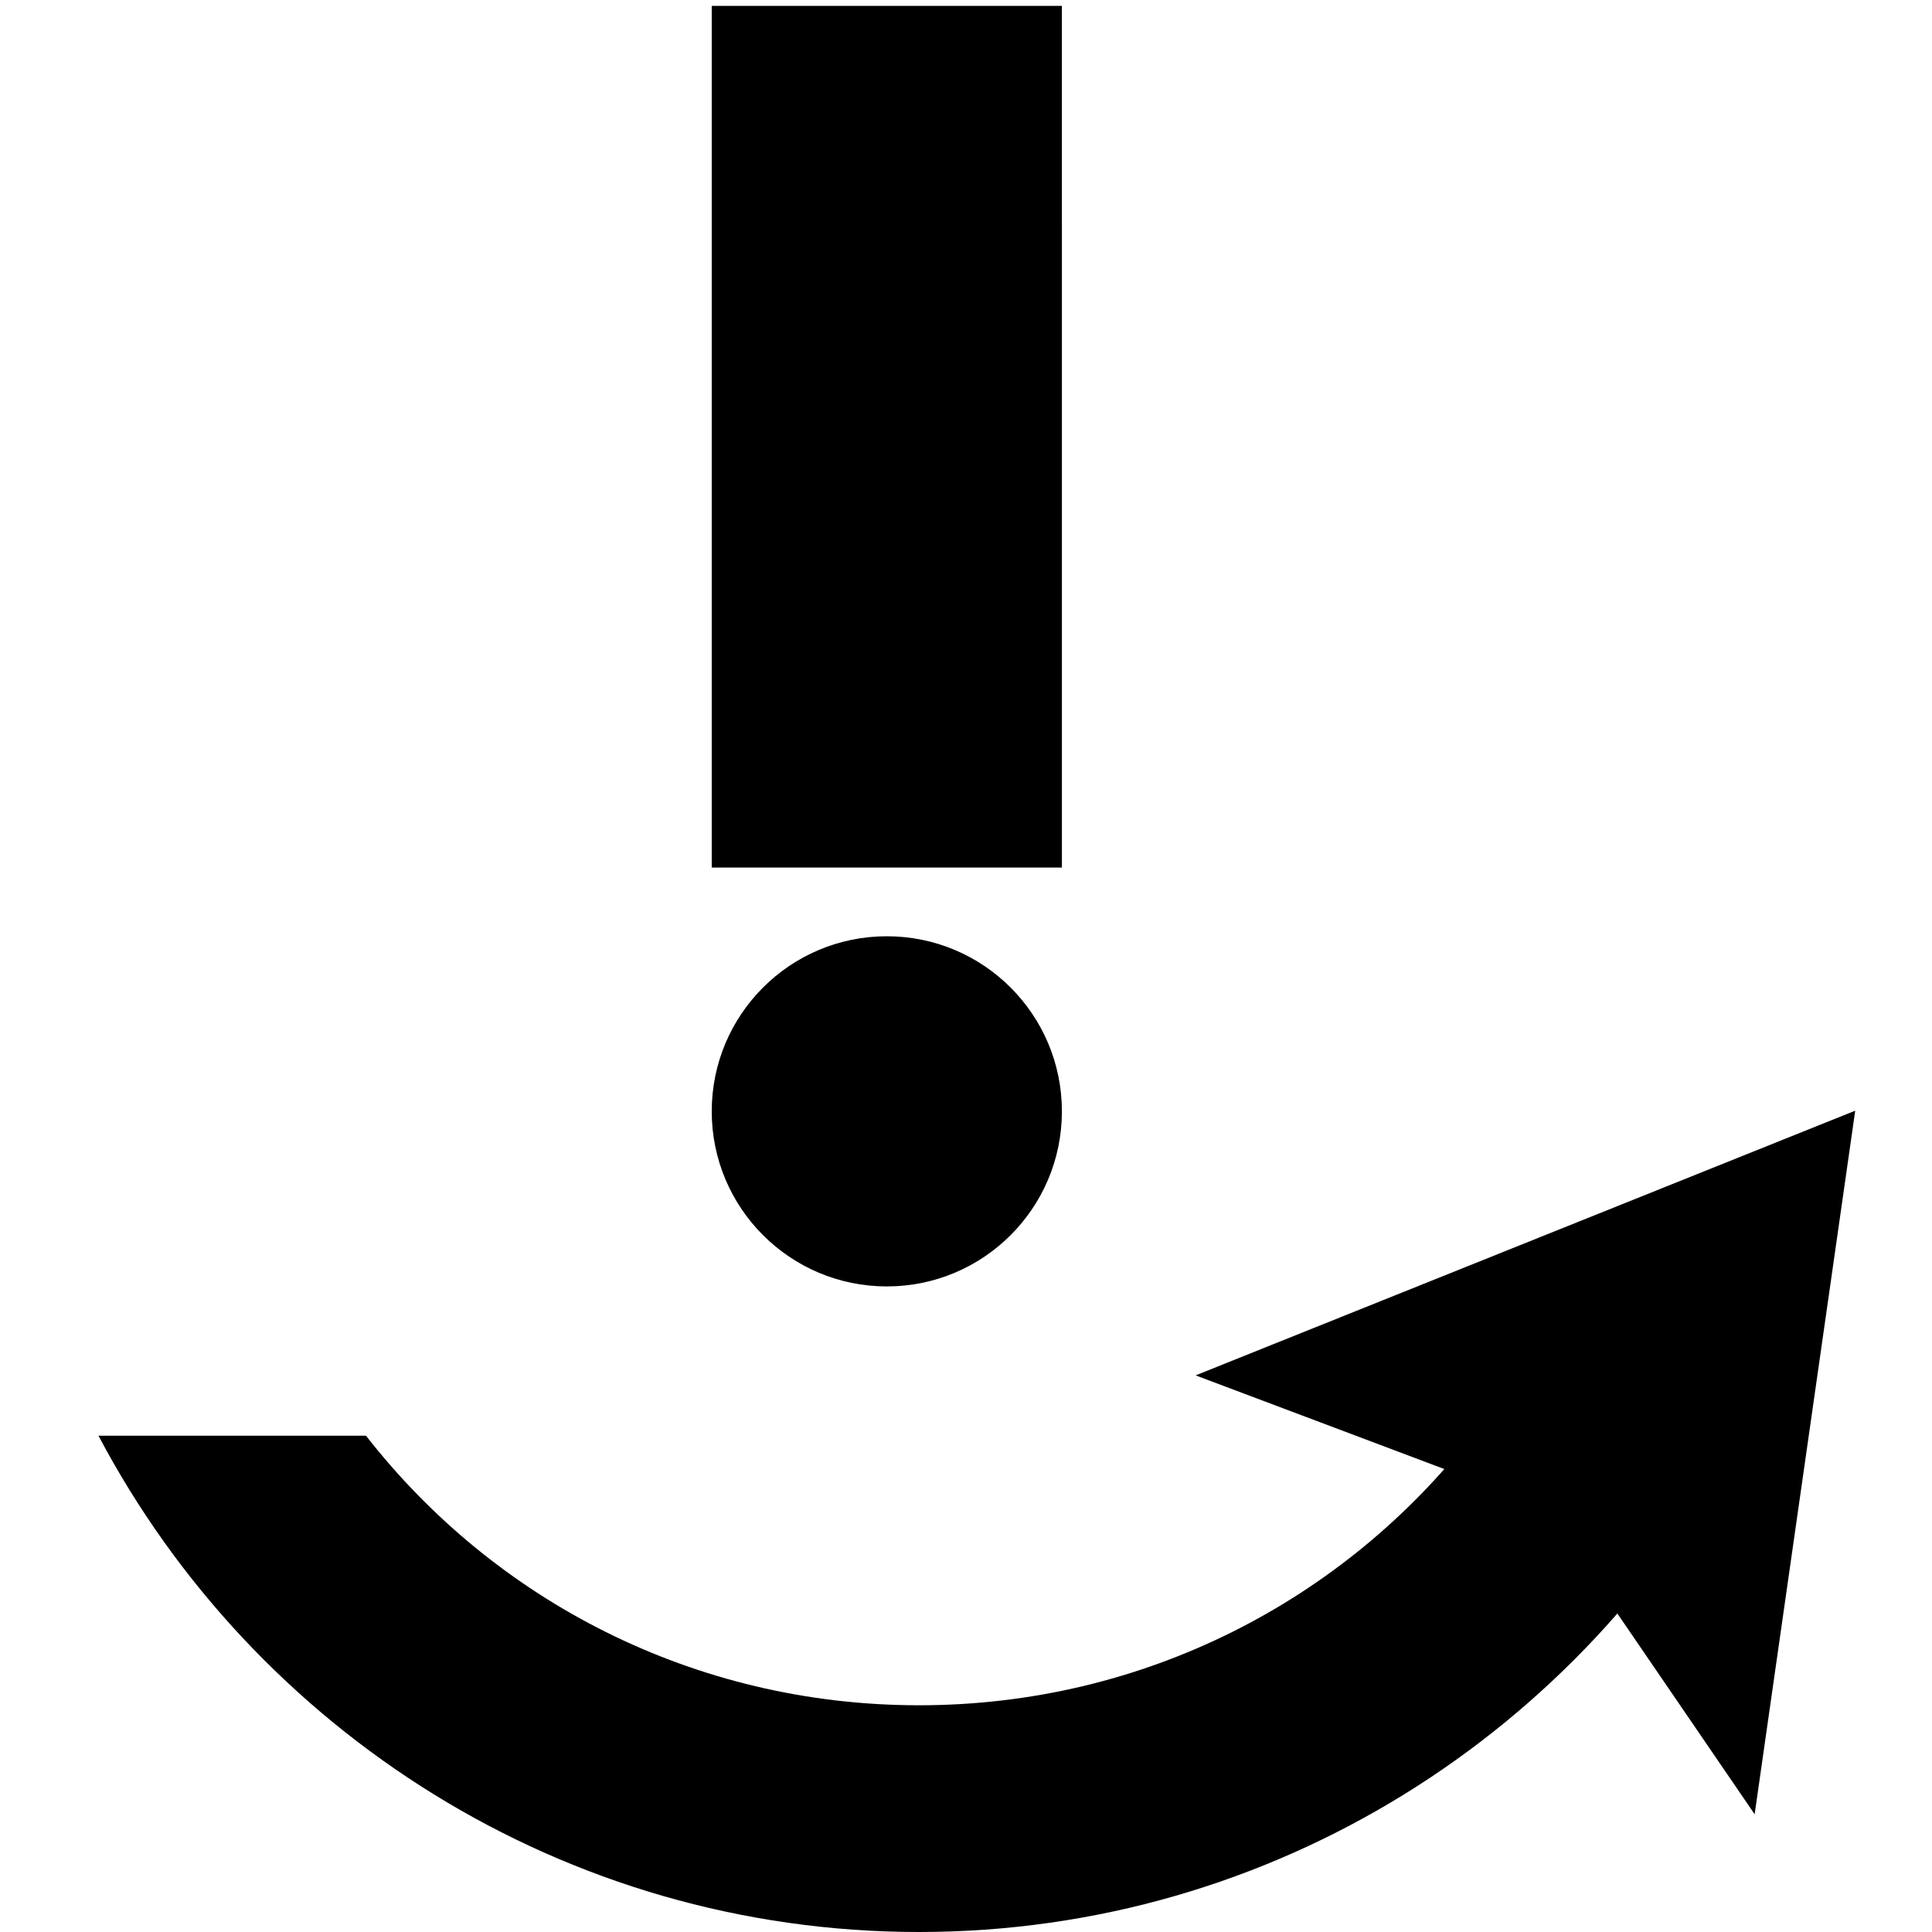
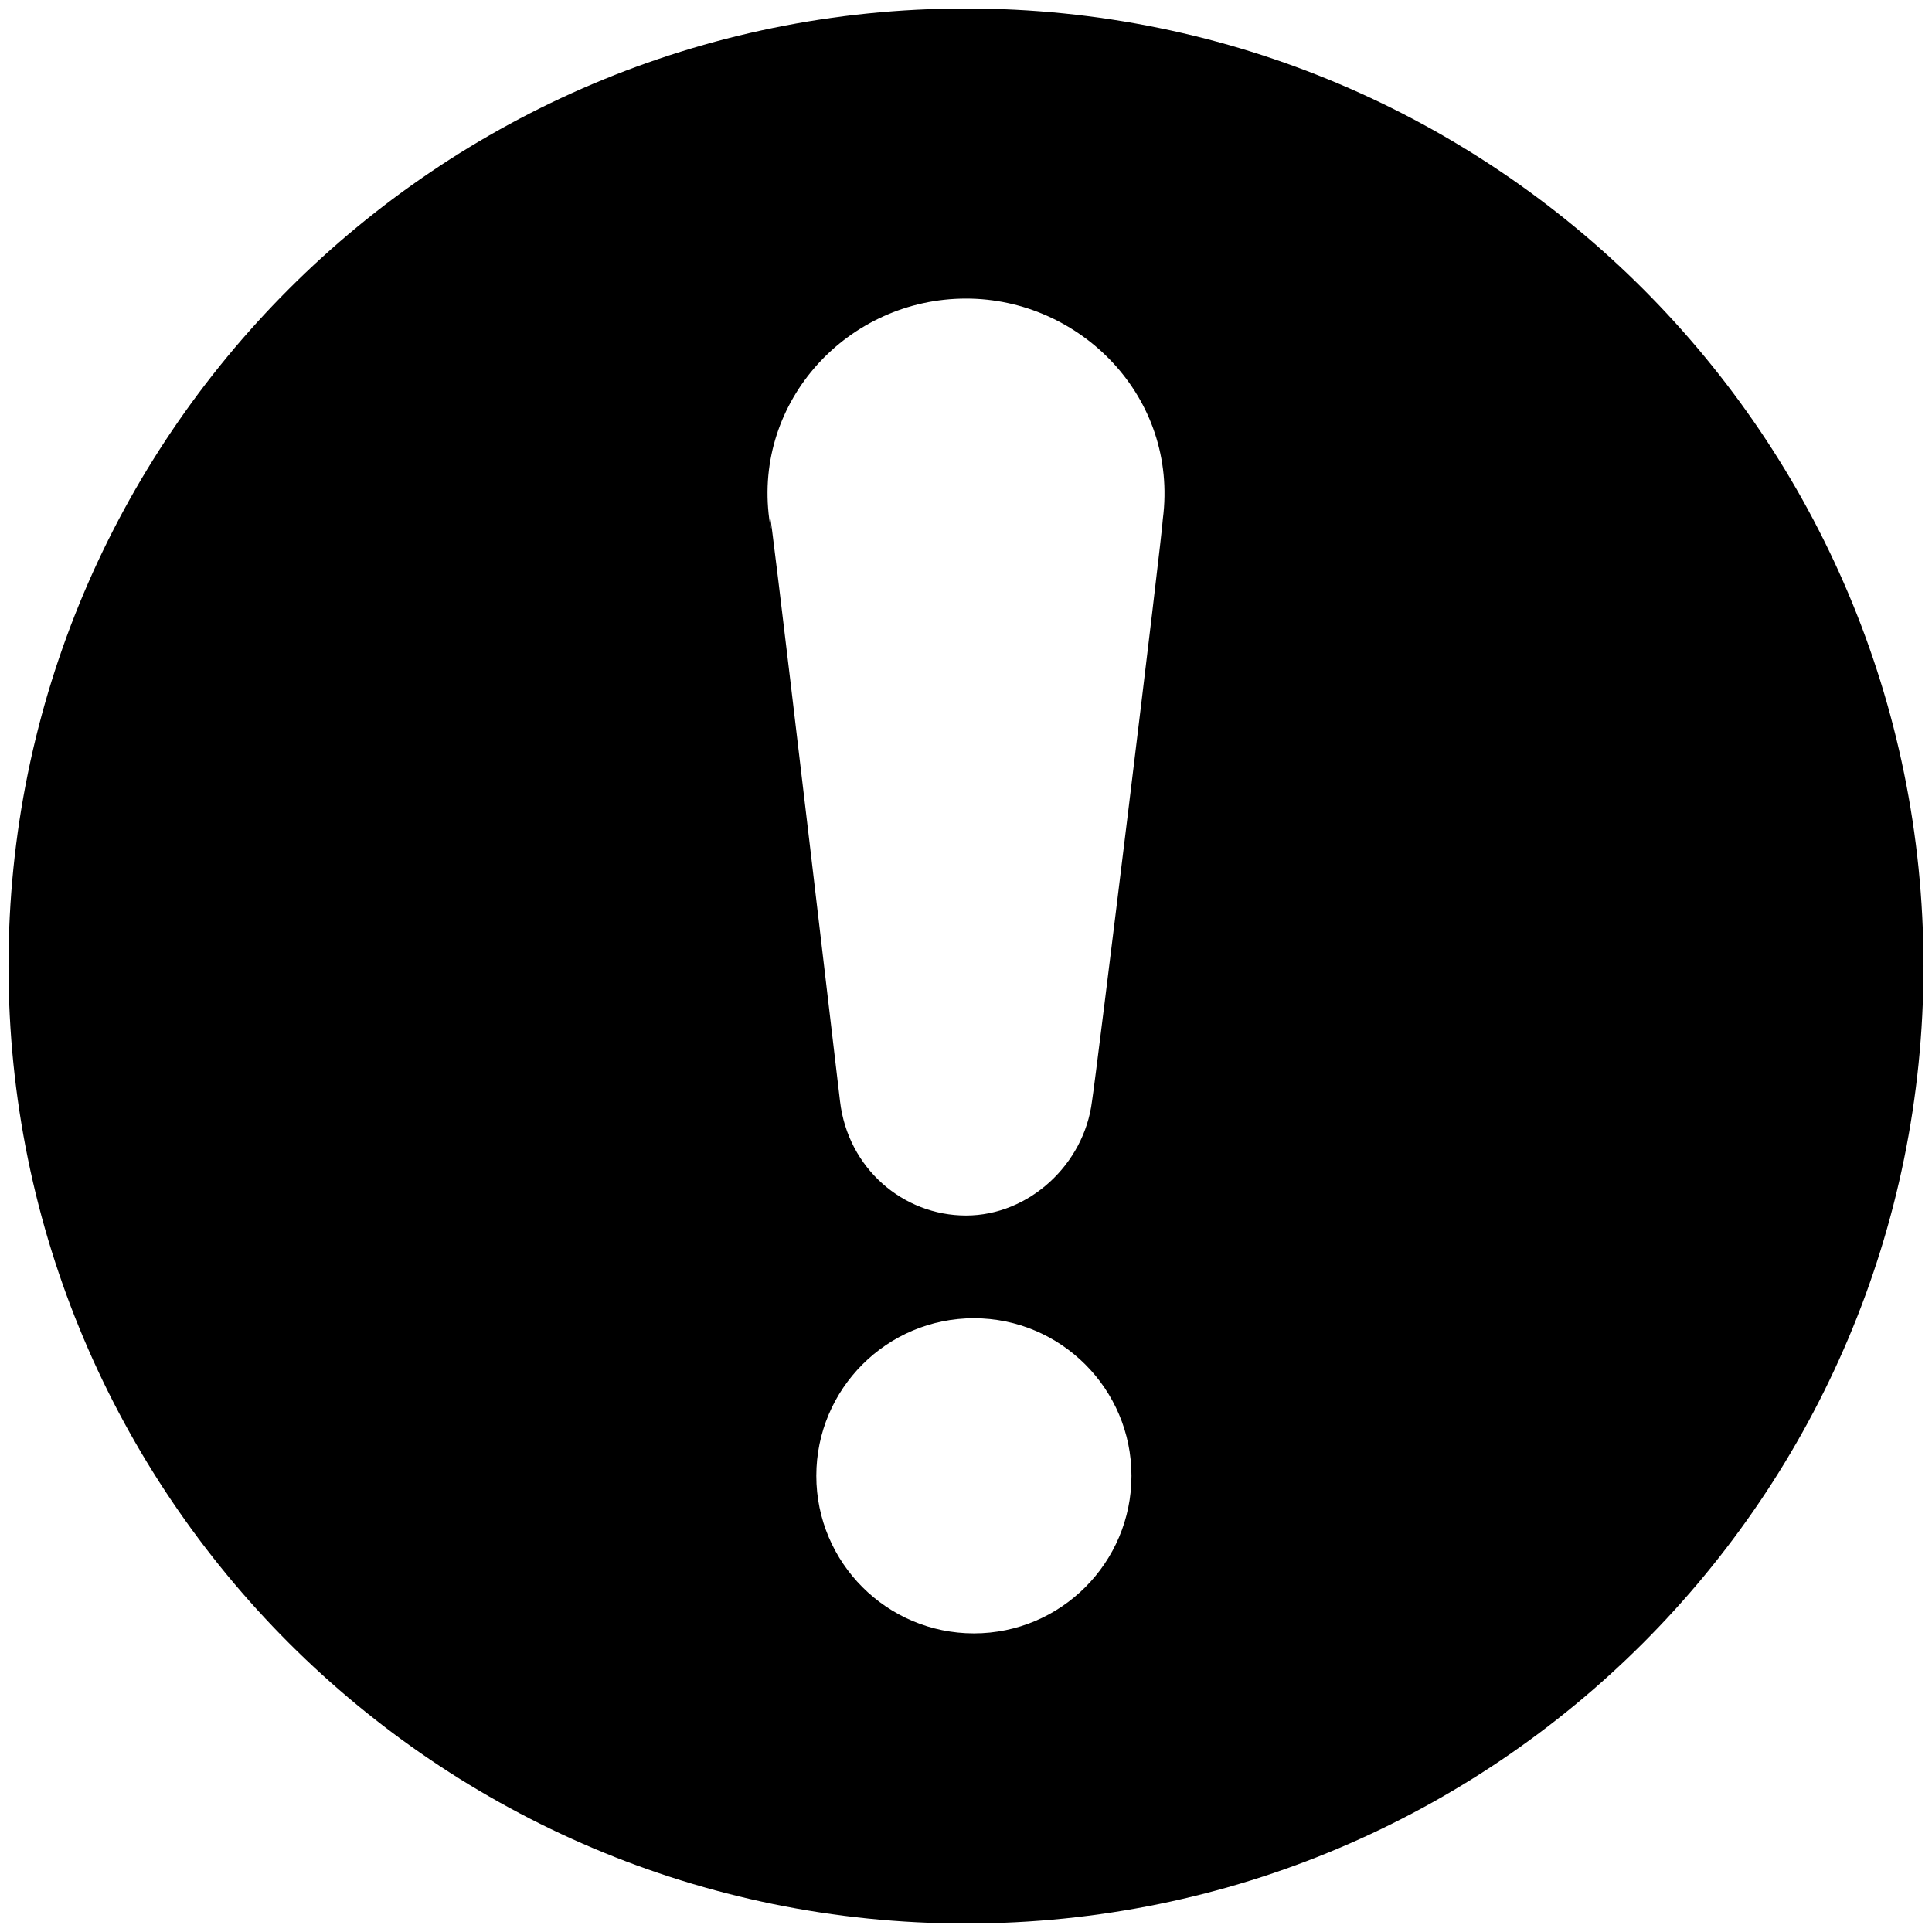
- <svg xmlns="http://www.w3.org/2000/svg" width="1200pt" height="1200pt" version="1.1" viewBox="0 0 1200 1200" id="svg4">
-   <defs id="defs8" />
-   <path d="m 659.563,690.275 c 0,60.06 -48.685,108.746 -108.746,108.746 -60.061,0 -108.746,-48.688 -108.746,-108.746 0,-60.055 48.688,-108.746 108.746,-108.746 60.062,-0.003 108.746,48.693 108.746,108.746 z m 0,-686.64 H 442.071 V 538.849 h 217.499 z" id="path4474" />
-   <g id="g2643" transform="matrix(1.408259,0,0,1.408259,-247.7052,-428.1698)">
-     <path id="path220" d="m 219.329,937.27 c 68.647,129.949 205.173,218.889 361.898,218.889 156.725,0 293.249,-88.939 361.896,-218.889 h -117.993 c -56.45,72.428 -144.5,118.89 -243.902,118.89 -99.402,0 -187.453,-46.462 -243.904,-118.89 z" />
-     <path d="M 994.144,793.91 971.966,949.068 949.788,1104.226 857.02,968.575 703.224,910.657 848.683,852.283 Z" id="path1880" />
-   </g>
+ <svg xmlns="http://www.w3.org/2000/svg" width="1200pt" height="1200pt" version="1.1" viewBox="0 0 1200 1200" id="svg5142">
+   <defs id="defs5146" />
+   <path id="path5047" d="M 600 5.275 A 594.725 594.725 0 0 0 5.275 600 A 594.725 594.725 0 0 0 600 1194.725 A 594.725 594.725 0 0 0 1194.725 600 A 594.725 594.725 0 0 0 600 5.275 z M 600.041 185.457 C 670.915 185.457 732.04 246.581 722.259 322.334 L 722.254 322.334 C 722.254 329.664 680.698 669.444 678.243 684.105 C 673.368 723.207 639.141 754.979 600.004 754.979 C 560.902 754.979 526.675 725.662 521.766 684.105 C 463.13 185.465 482.697 359.018 477.788 322.334 C 468.004 249.005 526.674 185.457 600.041 185.457 z M 604.903 818.773 C 658.902 818.807 702.778 862.681 702.778 916.648 C 702.778 970.647 658.904 1014.523 604.903 1014.523 C 550.901 1014.523 507.028 970.649 507.028 916.648 C 507.028 862.646 550.902 818.773 604.903 818.773 z " />
</svg>
